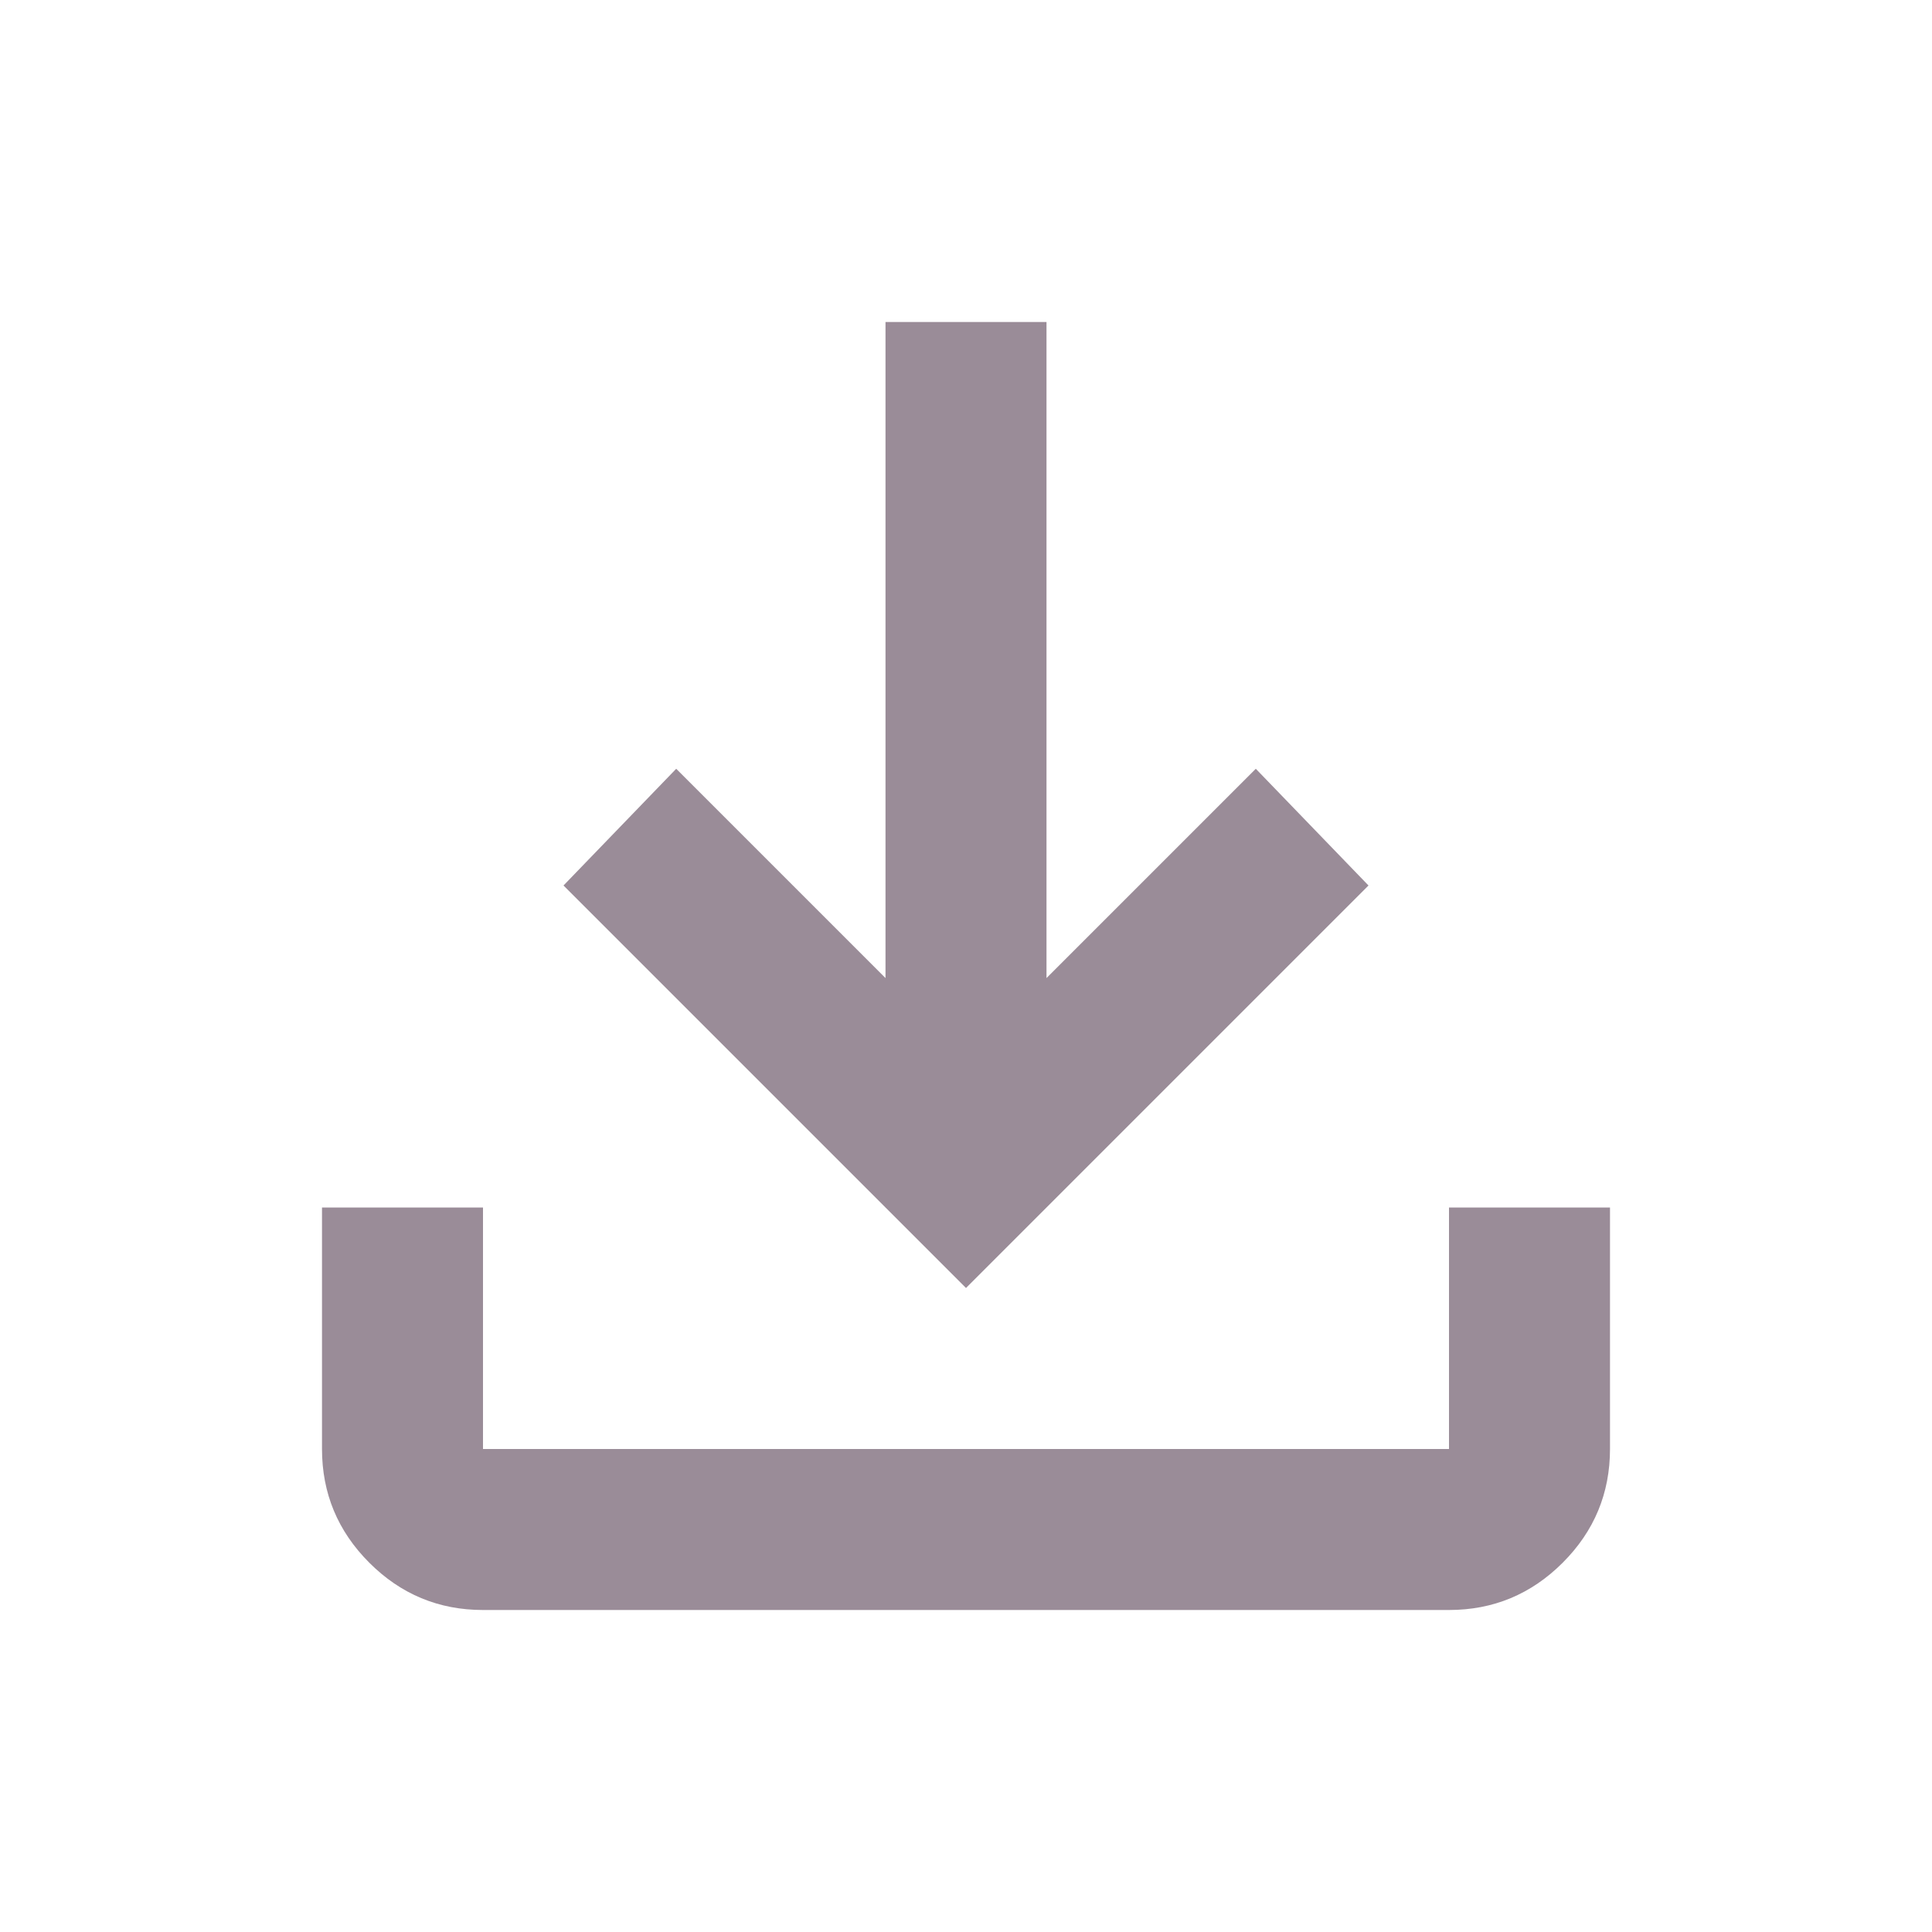
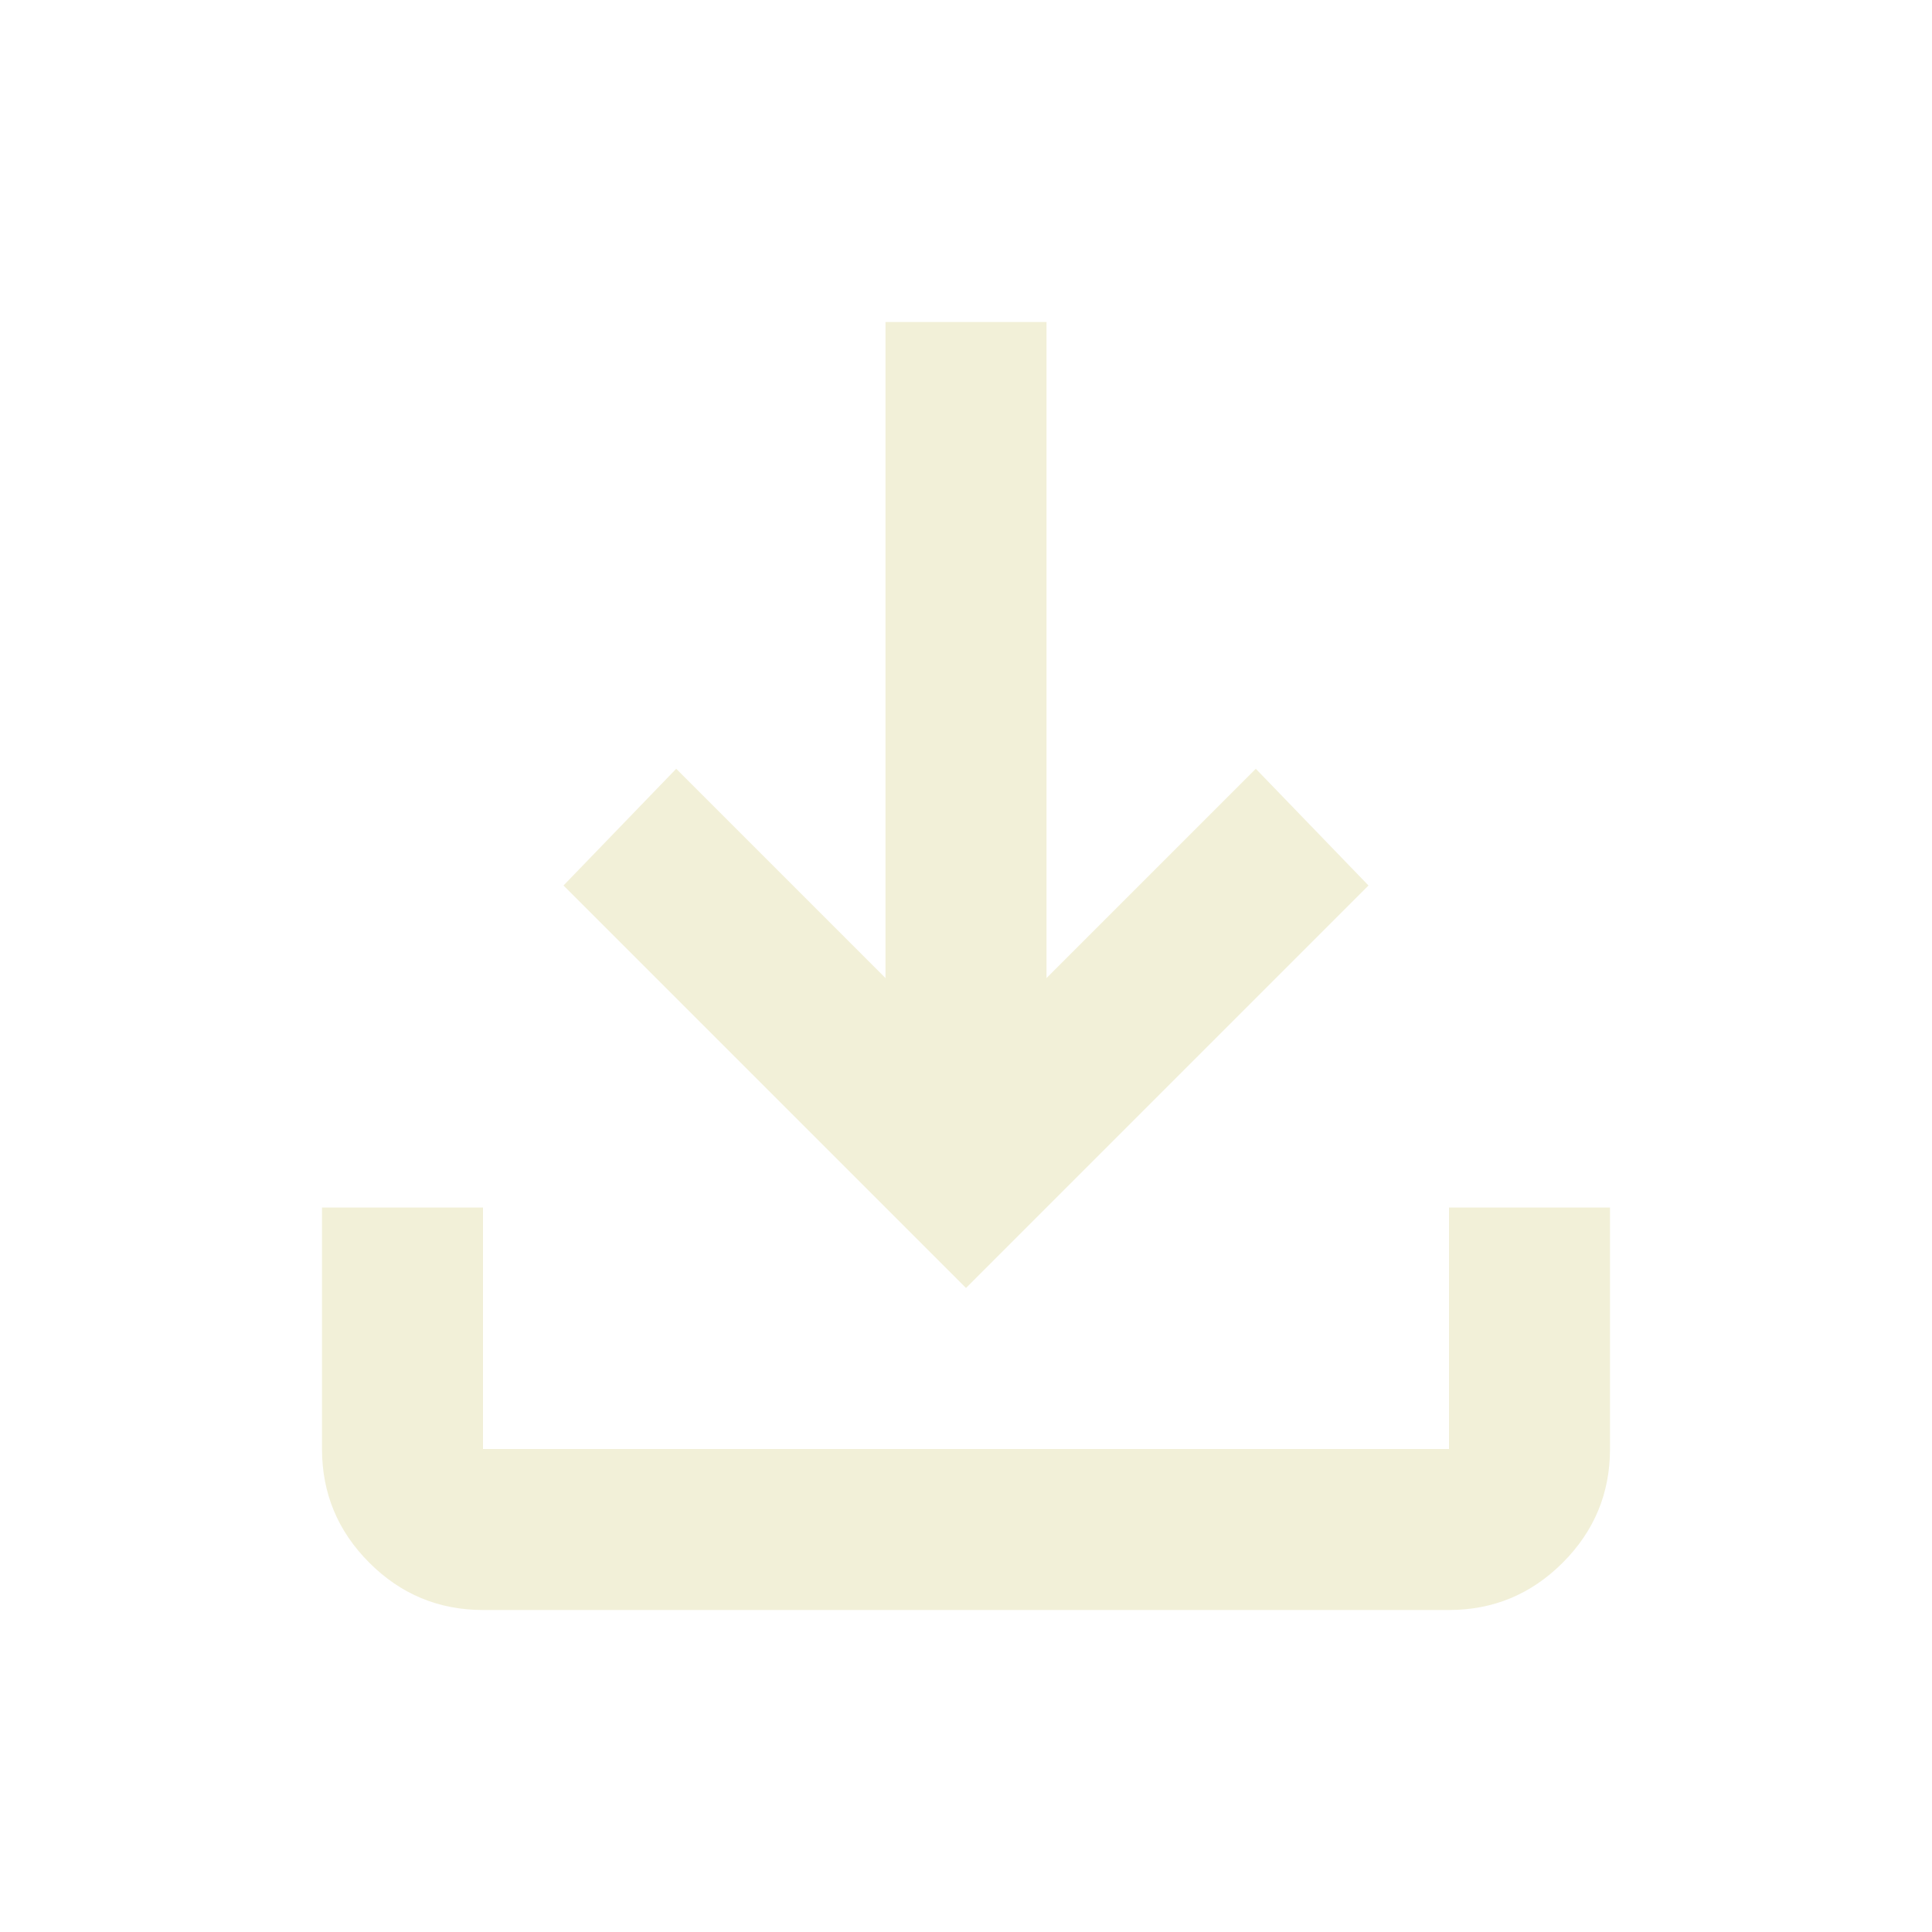
<svg xmlns="http://www.w3.org/2000/svg" height="24" viewBox="0 -960 960 960" width="24">
-   <path d="M480-320 280-520l56-58 104 104v-326h80v326l104-104 56 58-200 200ZM240-160q-33 0-56.5-23.5T160-240v-120h80v120h480v-120h80v120q0 33-23.5 56.5T720-160H240Z" fill="#9A8C98" />
+   <path d="M480-320 280-520l56-58 104 104v-326h80v326l104-104 56 58-200 200ZM240-160q-33 0-56.5-23.5T160-240v-120h80v120h480v-120h80v120q0 33-23.5 56.5T720-160H240Z" fill="#f2f0d8" />
</svg>
